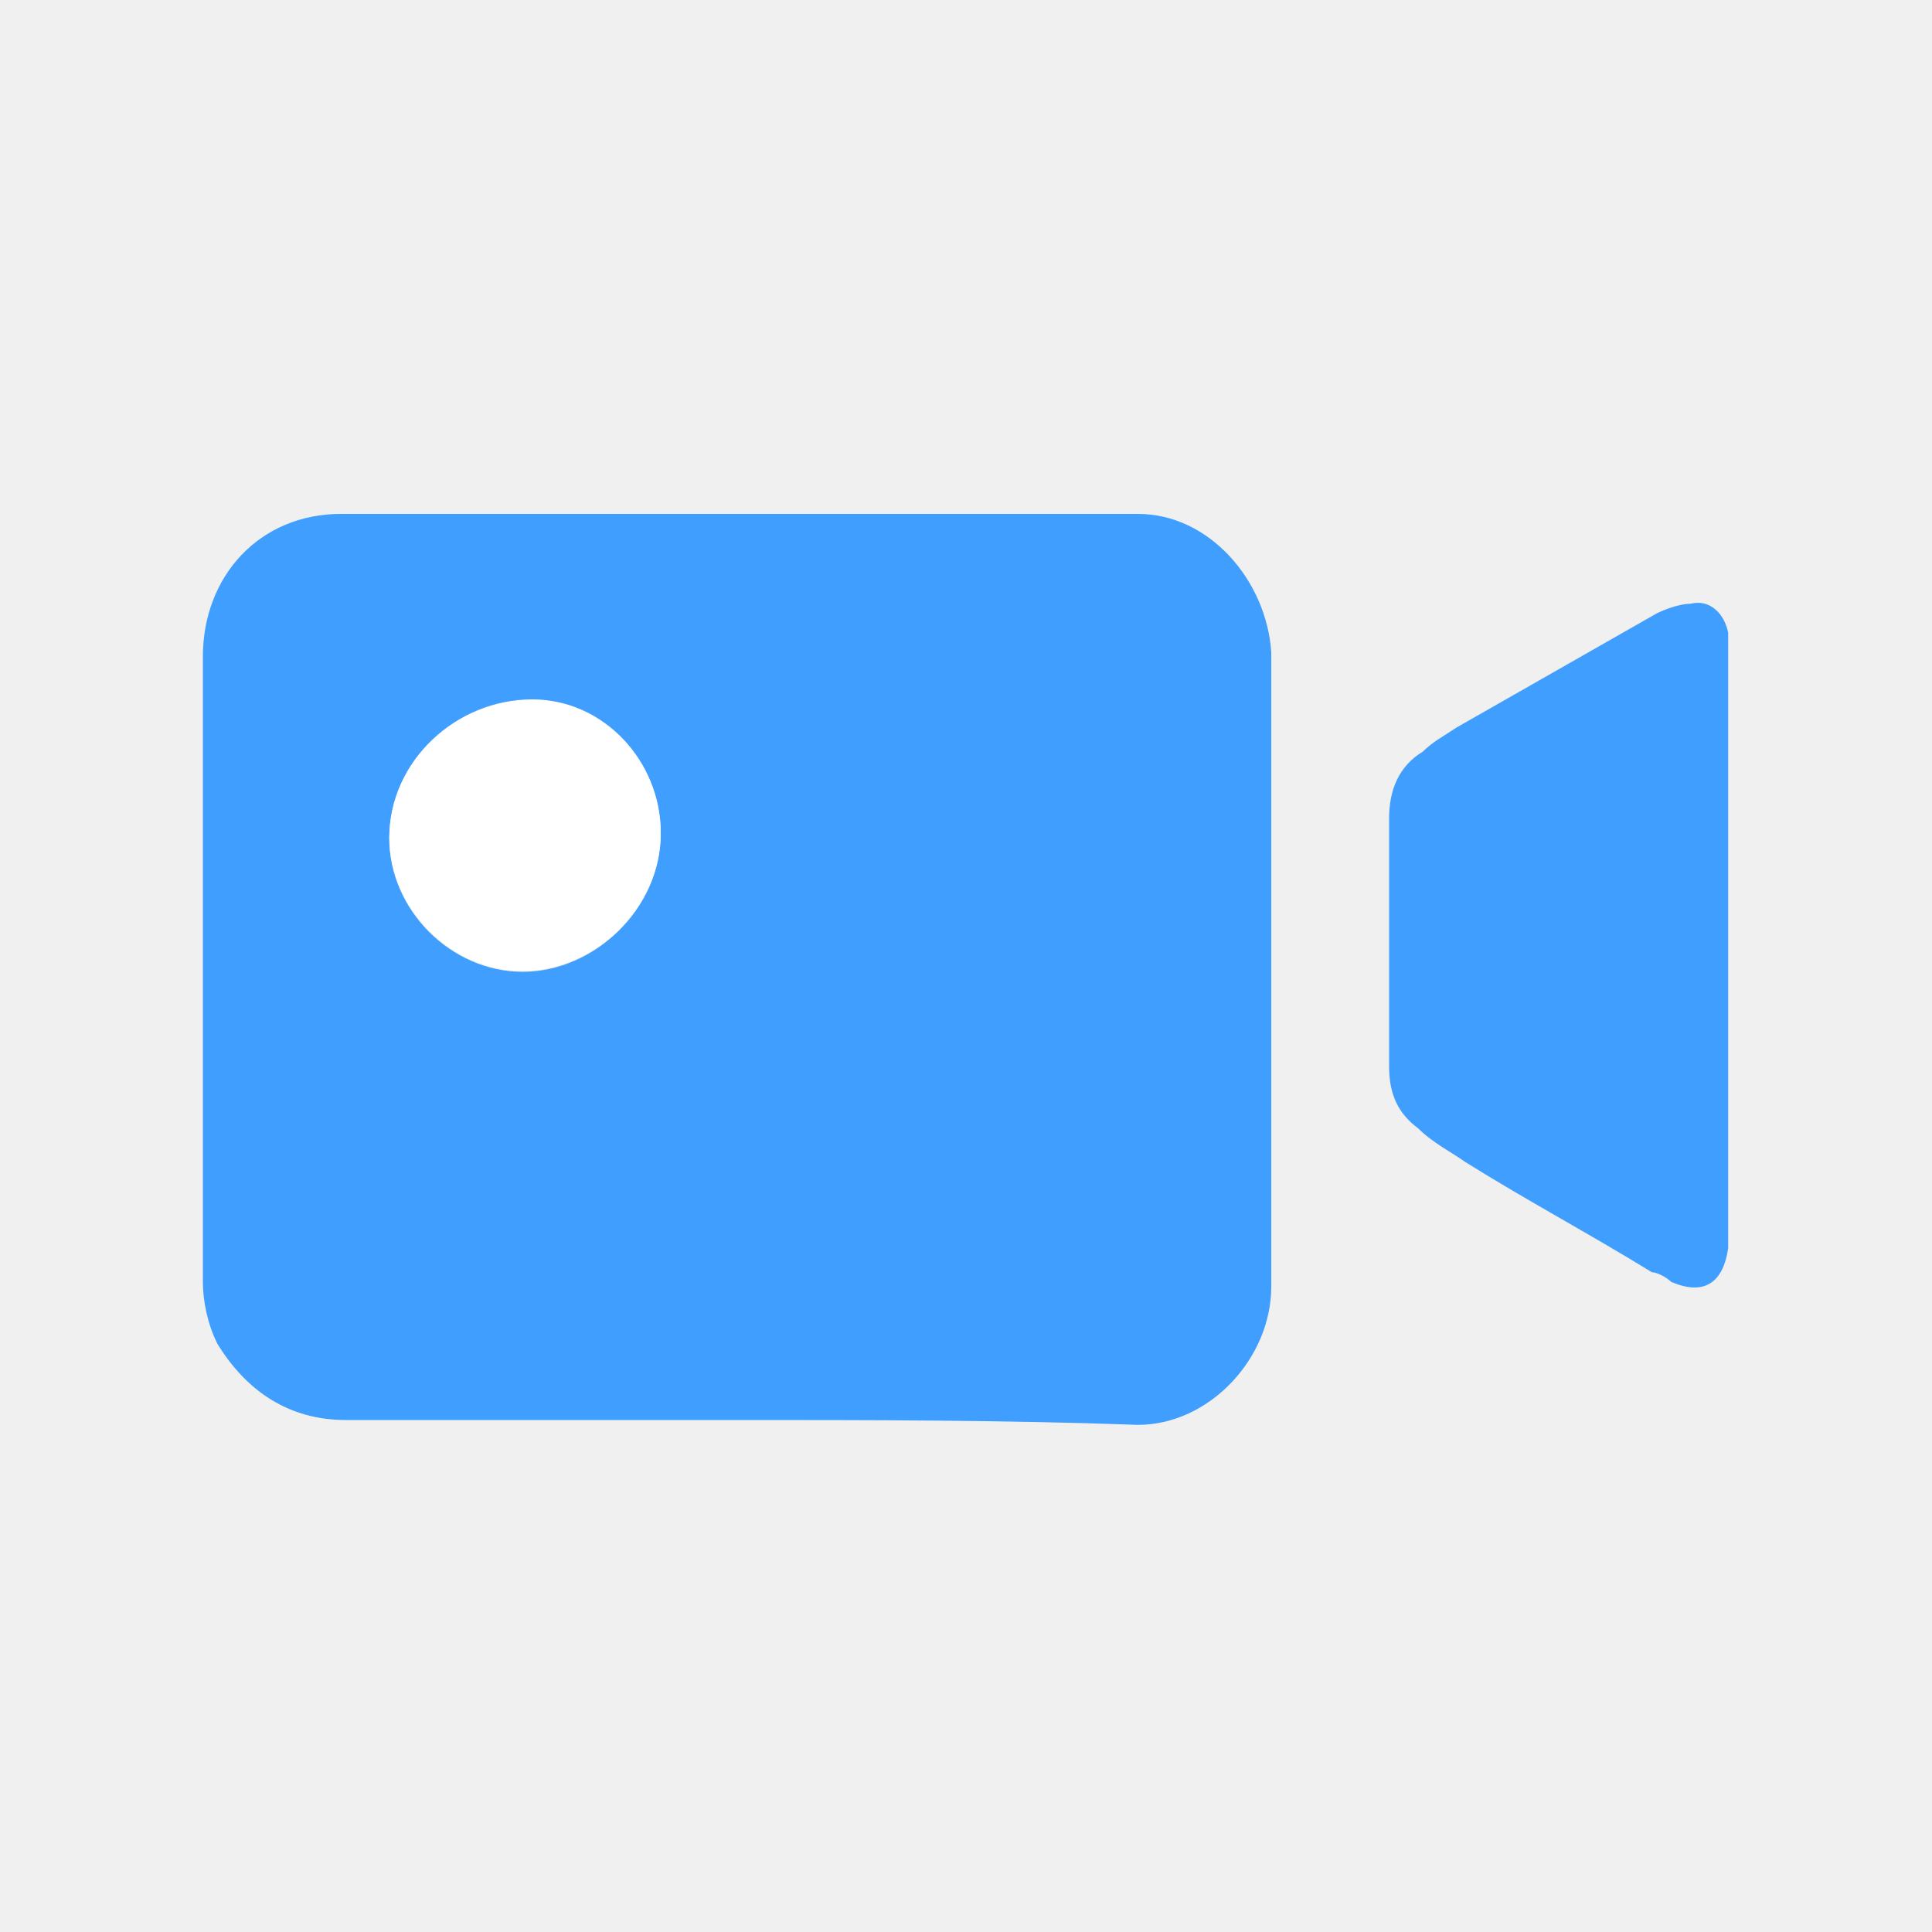
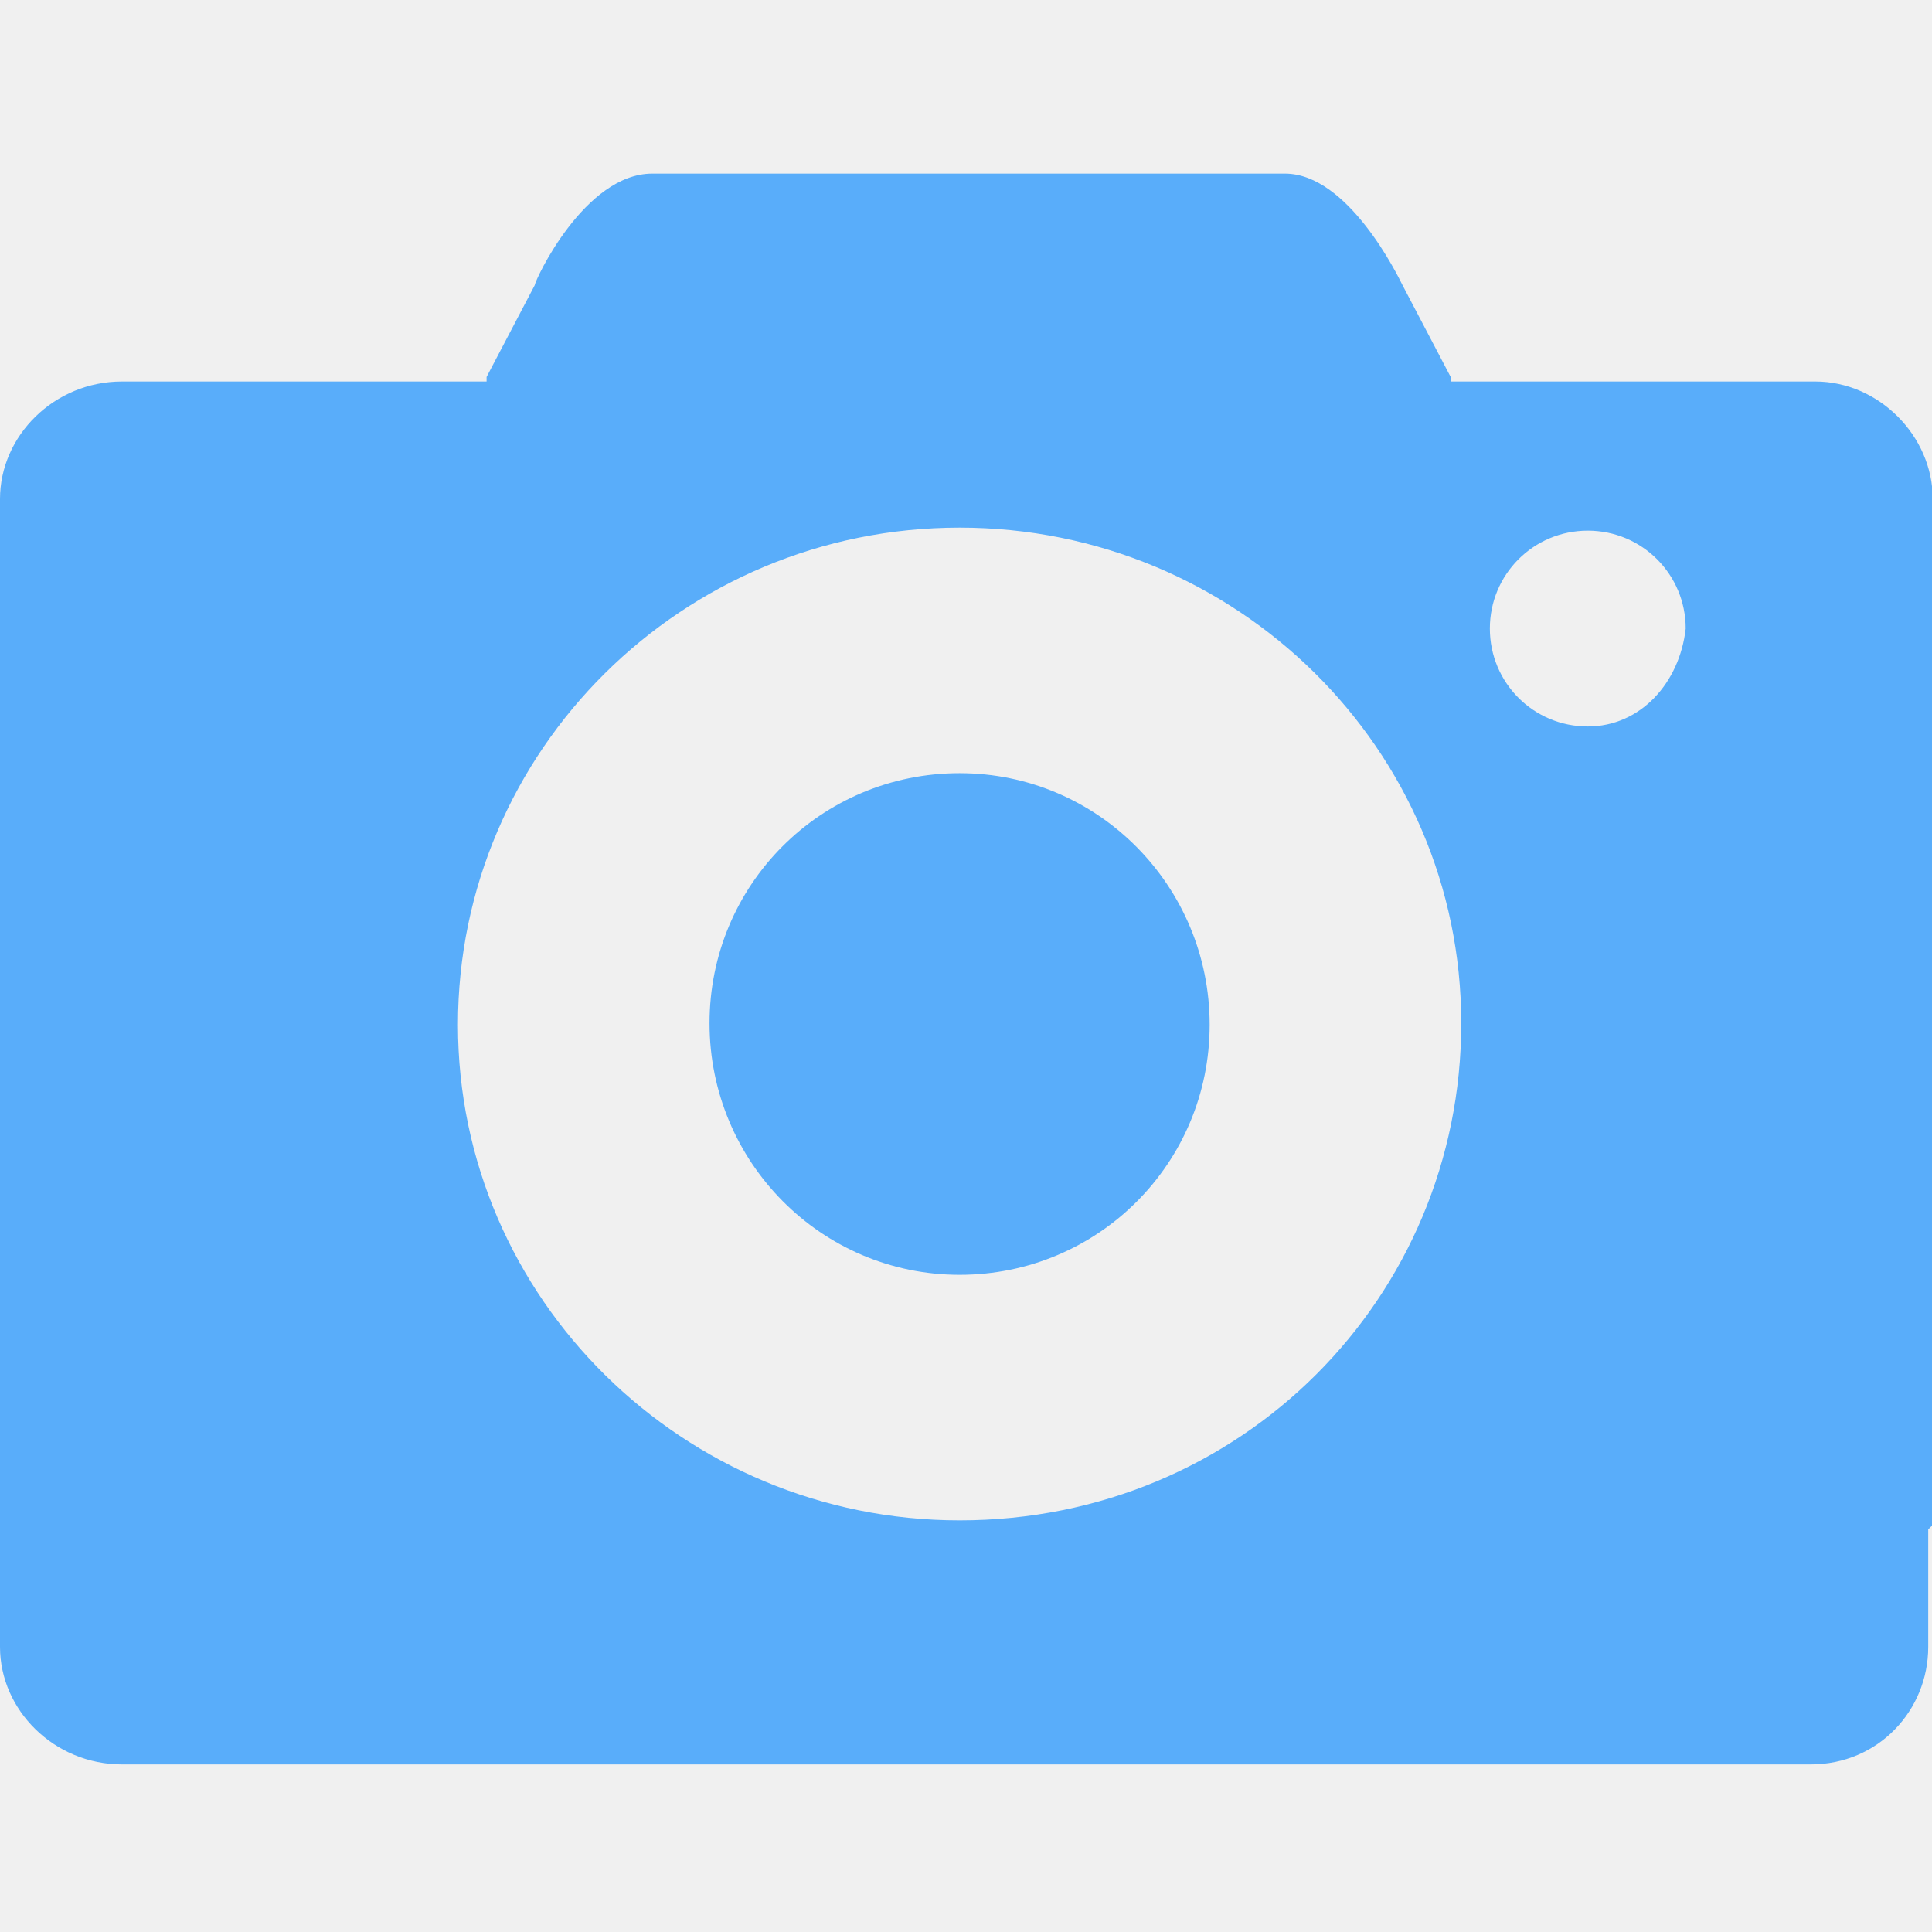
- <svg xmlns="http://www.w3.org/2000/svg" t="1609823848042" class="icon" viewBox="0 0 1024 1024" version="1.1" p-id="2118" width="200" height="200">
-   <path d="M896 320c-5.12 0-12.8 2.56-17.92 5.12l-105.984 60.416c-7.68 5.12-12.8 7.68-17.92 12.8-12.8 7.68-17.92 20.48-17.92 35.328v131.584c0 15.36 5.12 25.088 15.36 32.768 7.68 7.68 17.92 12.8 25.088 17.92 32.768 20.48 65.536 37.888 98.816 58.368 2.56 0 7.68 2.56 10.24 5.12 17.92 7.68 27.648 0 30.208-17.92V335.36c-2.048-10.24-9.728-17.92-19.968-15.36z m-292.864-47.616H180.736C137.728 272.384 107.52 305.152 107.52 348.16v331.264c0 10.24 2.56 22.528 7.68 32.768 15.36 25.088 37.888 40.448 68.096 40.448h207.36c70.656 0 141.824 0 212.48 2.56 37.888 0 70.656-35.328 70.656-73.216V345.6c-2.56-37.888-32.768-73.216-70.656-73.216z m-326.144 242.688c-37.888 0-70.656-32.768-70.656-70.656 0-40.448 35.328-73.216 75.776-73.216 37.888 0 68.096 32.768 68.096 70.656 0 39.936-35.328 73.216-73.216 73.216z" fill="#409EFF" p-id="2119" data-spm-anchor-id="a313x.7781069.0.i1" class="" />
-   <path d="M350.208 441.344c0 40.448-35.328 73.216-73.216 73.216s-70.656-32.768-70.656-70.656c0-40.448 35.328-73.216 75.776-73.216 37.888 0 68.096 32.768 68.096 70.656z" fill="#ffffff" p-id="2120" data-spm-anchor-id="a313x.7781069.0.i2" class="selected" />
+ <svg xmlns="http://www.w3.org/2000/svg" t="1600071530225" class="icon" viewBox="0 0 1026 1024" version="1.1" p-id="58972" width="200" height="200">
+   <path d="M509.6 409.6c-73.6 0-132.8 59.2-132.8 132.8s59.2 133.6 132.8 133.6S642.4 616.8 642.4 543.2s-59.2-133.6-132.8-133.6z" fill="#59ADFA" p-id="58973" />
+   <path d="M1026.4 808.8V264c0-33.6-28.8-62.4-62.4-62.4H770.4v-2.4l-25.6-48.8c-2.4-4.8-28.8-59.2-62.4-59.2H346.4c-36 0-62.4 56.8-62.4 59.2L258.4 199.2v2.4H64.8c-36 0-64.8 28.8-64.8 62.4v609.6c0 33.6 28.8 62.4 64.8 62.4h896.8c36 0 62.4-28.8 62.4-62.4v-62.4l2.4-2.4z m-516.8-2.4c-146.4 0-266.4-117.6-266.4-263.2s119.2-264 266.4-264 266.4 117.6 266.4 263.2-116.8 264-266.4 264z m333.6-421.6c-28.8 0-52-23.2-52-52s23.2-52 52-52 52 23.2 52 52c-3.2 28.8-24 52-52 52z" fill="#59ADFA" p-id="58974" />
</svg>
